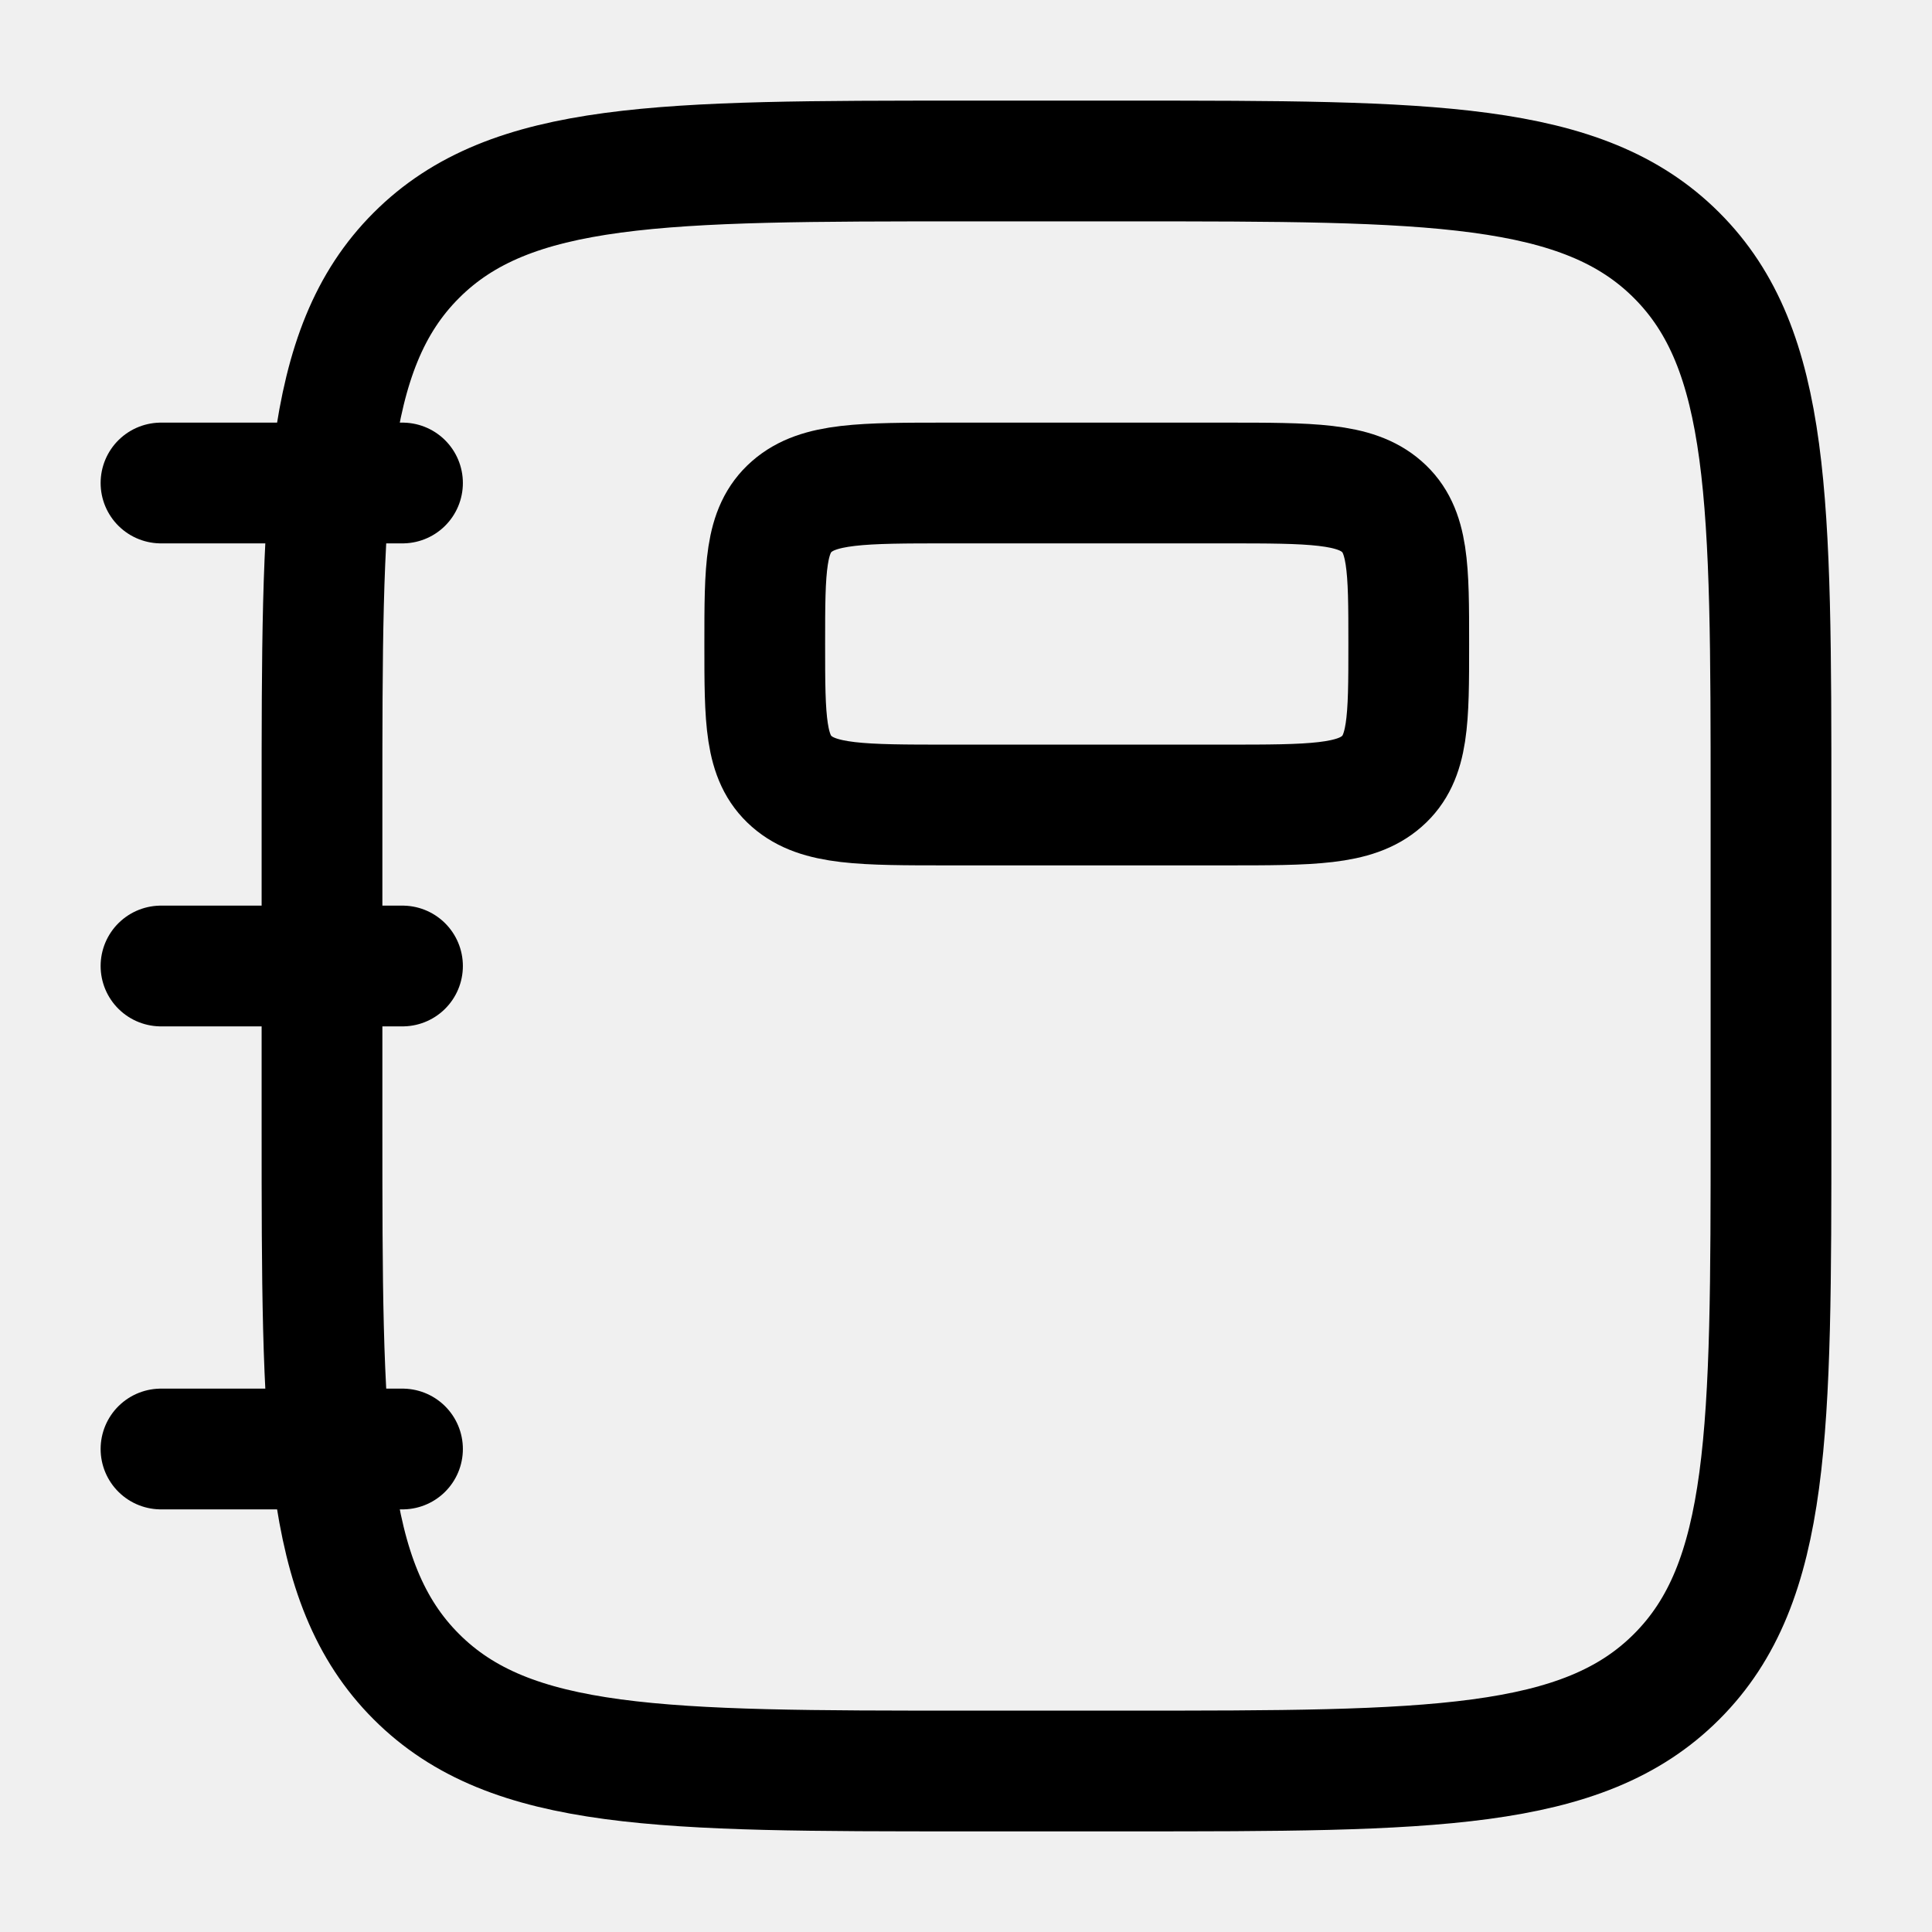
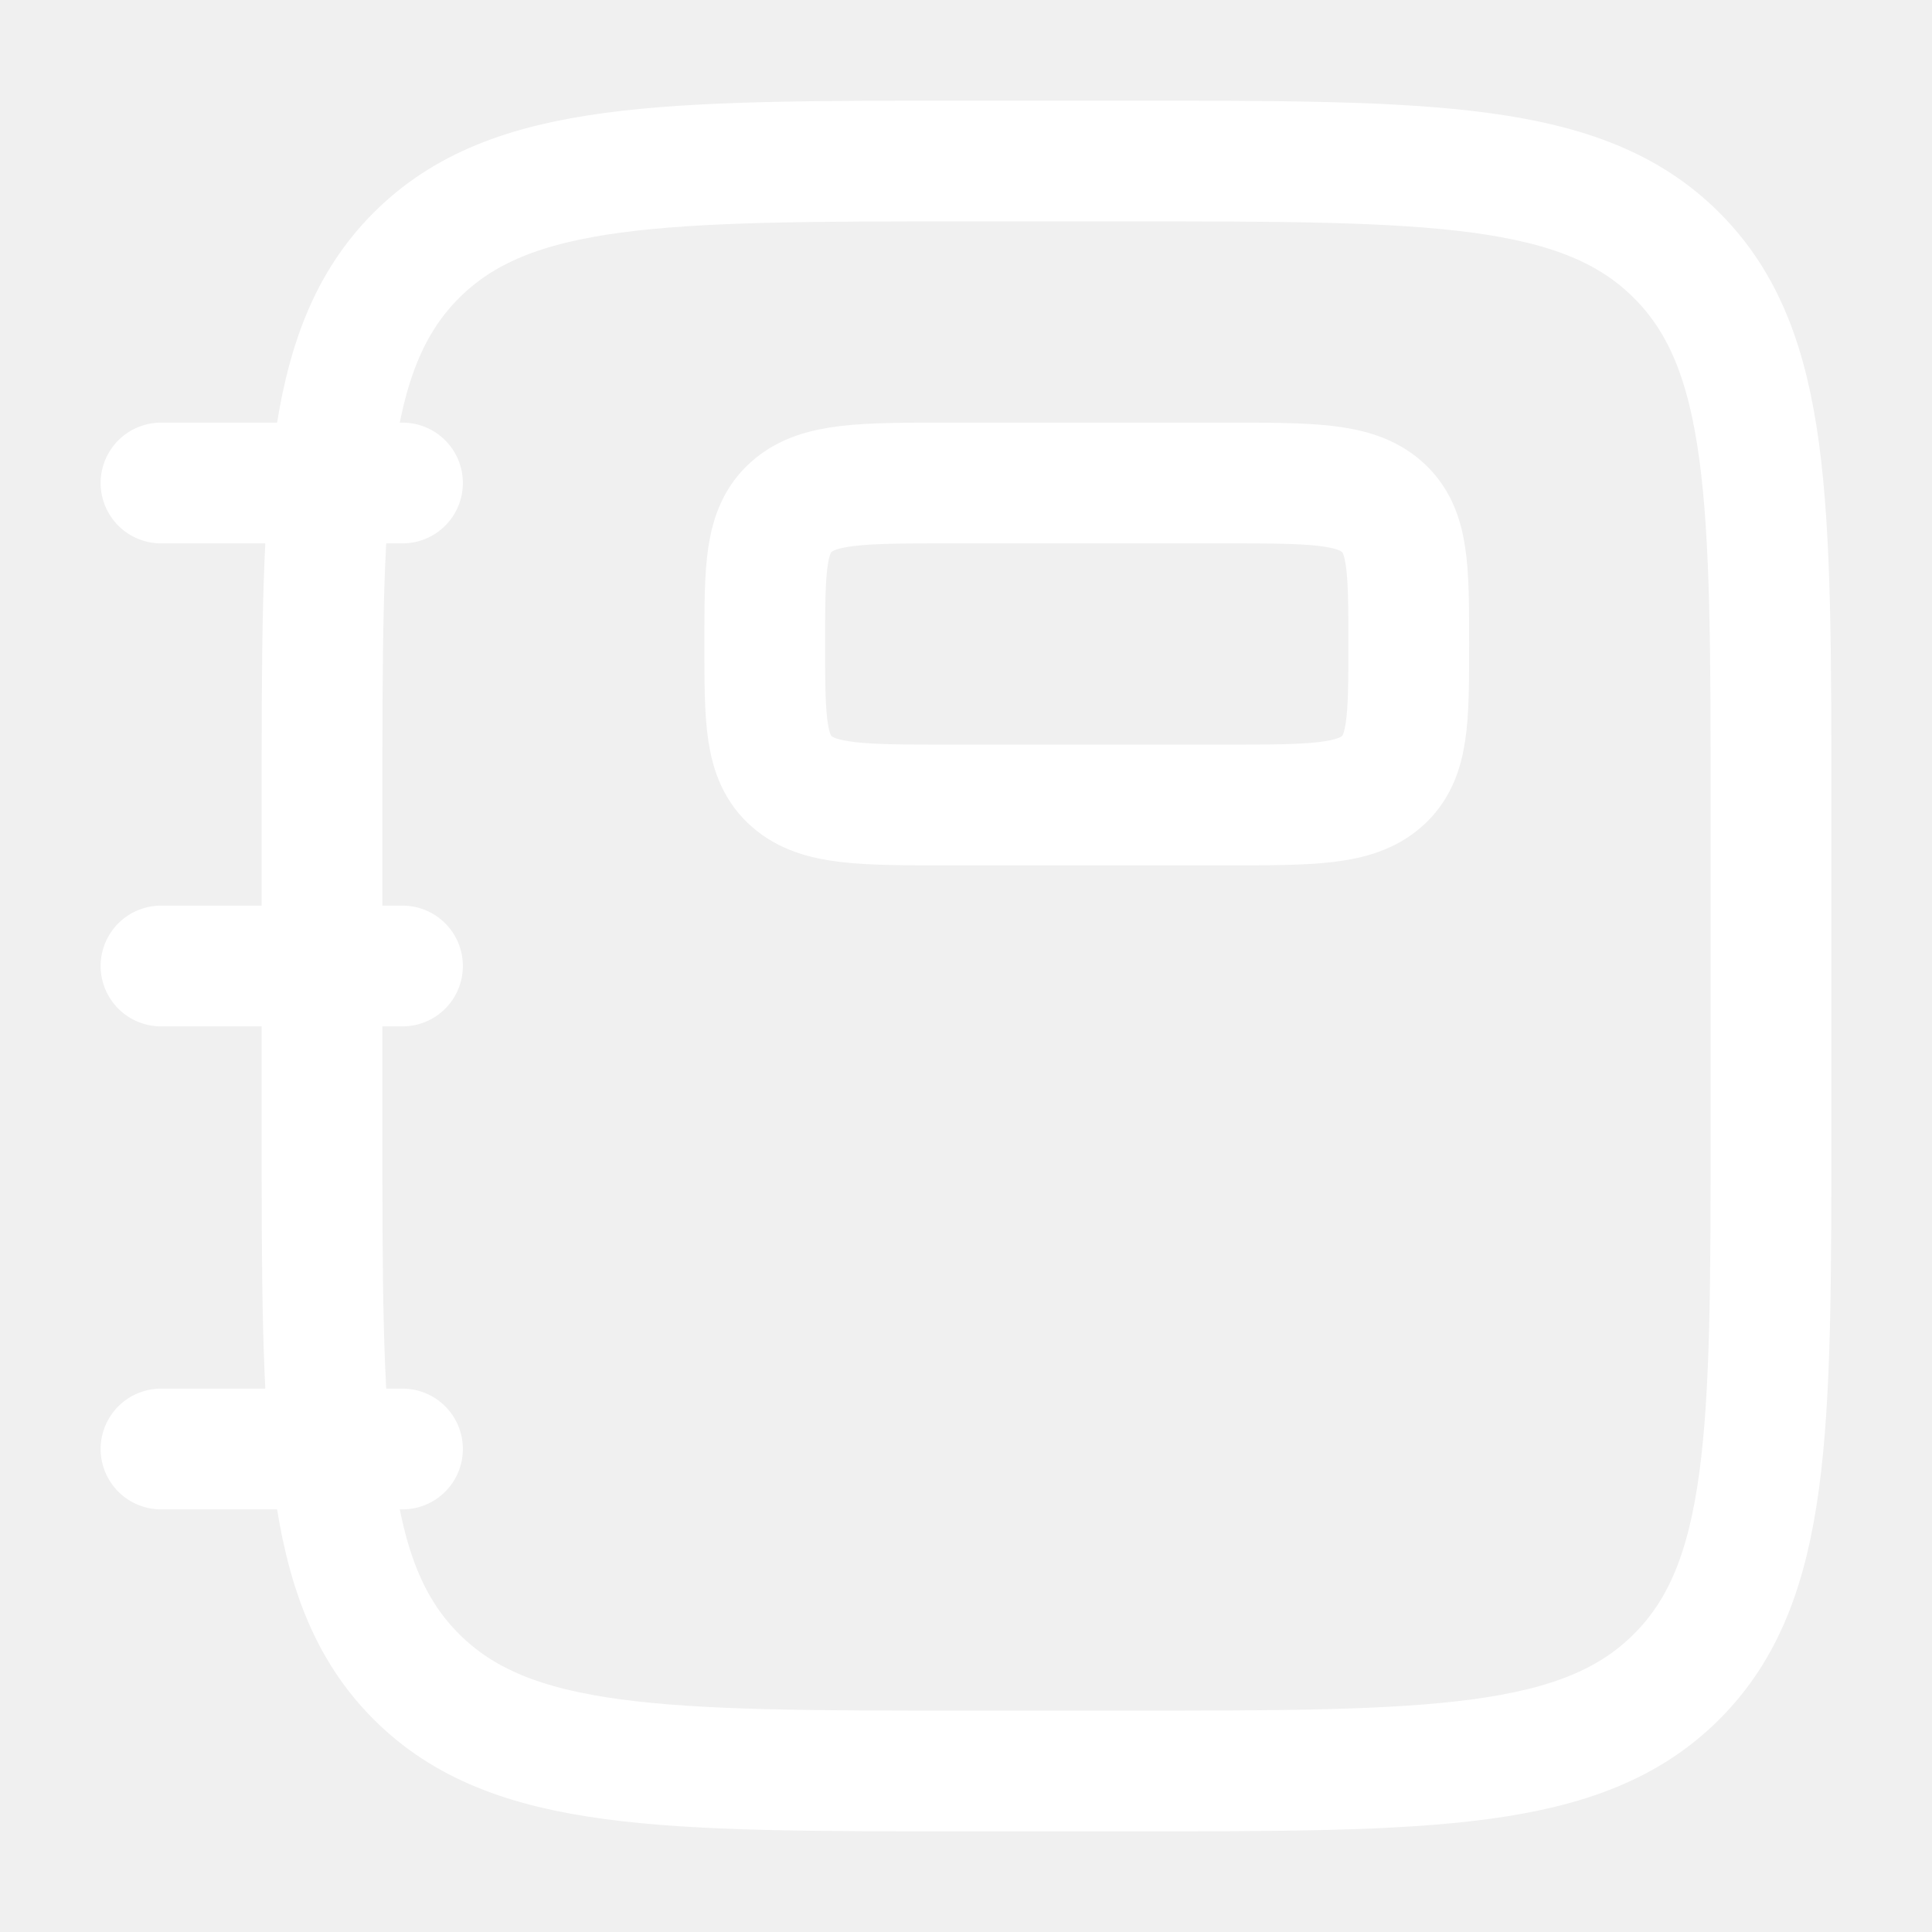
<svg xmlns="http://www.w3.org/2000/svg" width="24" height="24" viewBox="0 0 24 24" fill="none">
-   <path d="M22 10V14C22 17.771 22 19.657 20.828 20.828C19.657 22 17.771 22 14 22H12C8.229 22 6.343 22 5.172 20.828C4 19.657 4 17.771 4 14V10C4 6.229 4 4.343 5.172 3.172C6.343 2 8.229 2 12 2H14C17.771 2 19.657 2 20.828 3.172C22 4.343 22 6.229 22 10Z" stroke-width="1.5" stroke="black" />
-   <path d="M15.214 10H11.786C10.708 10 10.169 10 9.835 9.707C9.5 9.414 9.5 8.943 9.5 8C9.5 7.057 9.5 6.586 9.835 6.293C10.169 6 10.708 6 11.786 6H15.214C16.292 6 16.831 6 17.165 6.293C17.5 6.586 17.5 7.057 17.5 8C17.5 8.943 17.5 9.414 17.165 9.707C16.831 10 16.292 10 15.214 10Z" stroke-width="1.5" stroke="black" />
-   <path d="M5 6H2M5 12H2M5 18H2" stroke-width="1.5" stroke-linecap="round" stroke-linejoin="round" stroke="black" />
+   <path d="M22 10V14C22 17.771 22 19.657 20.828 20.828C19.657 22 17.771 22 14 22H12C8.229 22 6.343 22 5.172 20.828C4 19.657 4 17.771 4 14V10C4 6.229 4 4.343 5.172 3.172C6.343 2 8.229 2 12 2H14C17.771 2 19.657 2 20.828 3.172C22 4.343 22 6.229 22 10Z" stroke-width="1.5" stroke="#FFFFFF" />
+   <path d="M15.214 10H11.786C10.708 10 10.169 10 9.835 9.707C9.5 9.414 9.5 8.943 9.5 8C9.5 7.057 9.5 6.586 9.835 6.293C10.169 6 10.708 6 11.786 6H15.214C16.292 6 16.831 6 17.165 6.293C17.5 6.586 17.5 7.057 17.5 8C17.5 8.943 17.5 9.414 17.165 9.707C16.831 10 16.292 10 15.214 10Z" stroke-width="1.5" stroke="#FFFFFF" />
+   <path d="M5 6H2M5 12H2M5 18H2" stroke-width="1.5" stroke-linecap="round" stroke-linejoin="round" stroke="#FFFFFF" />
</svg>
